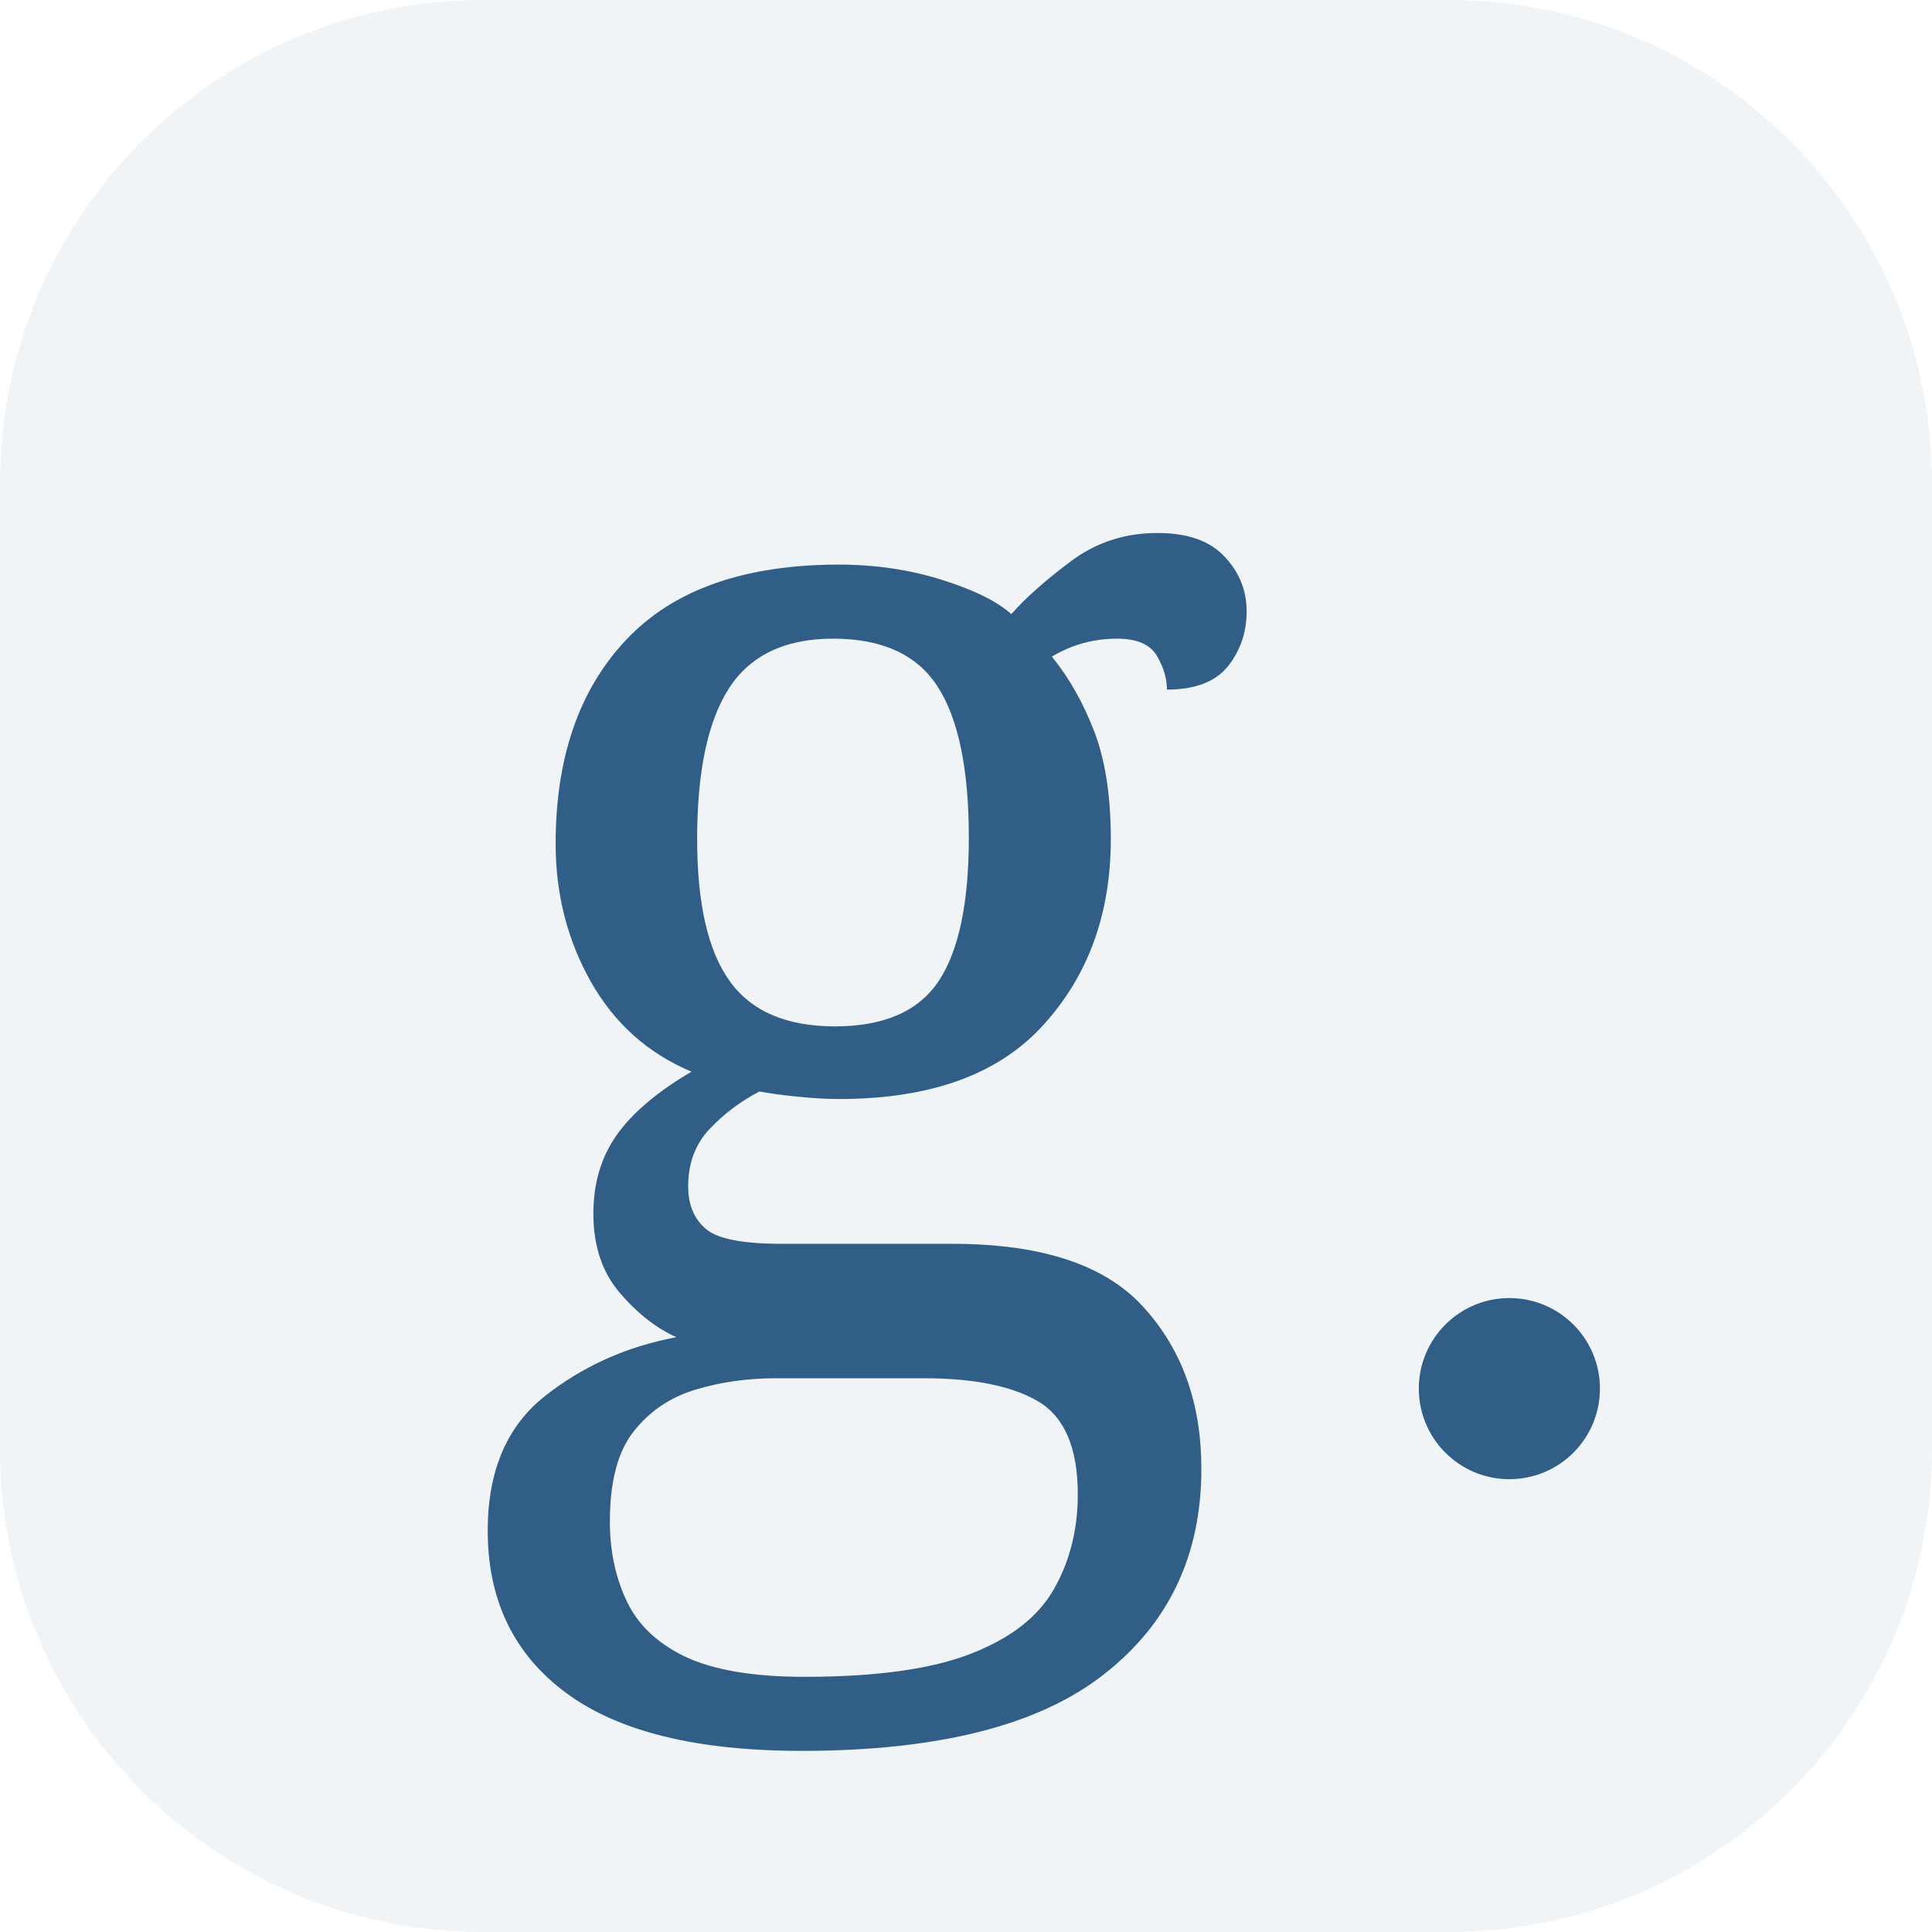
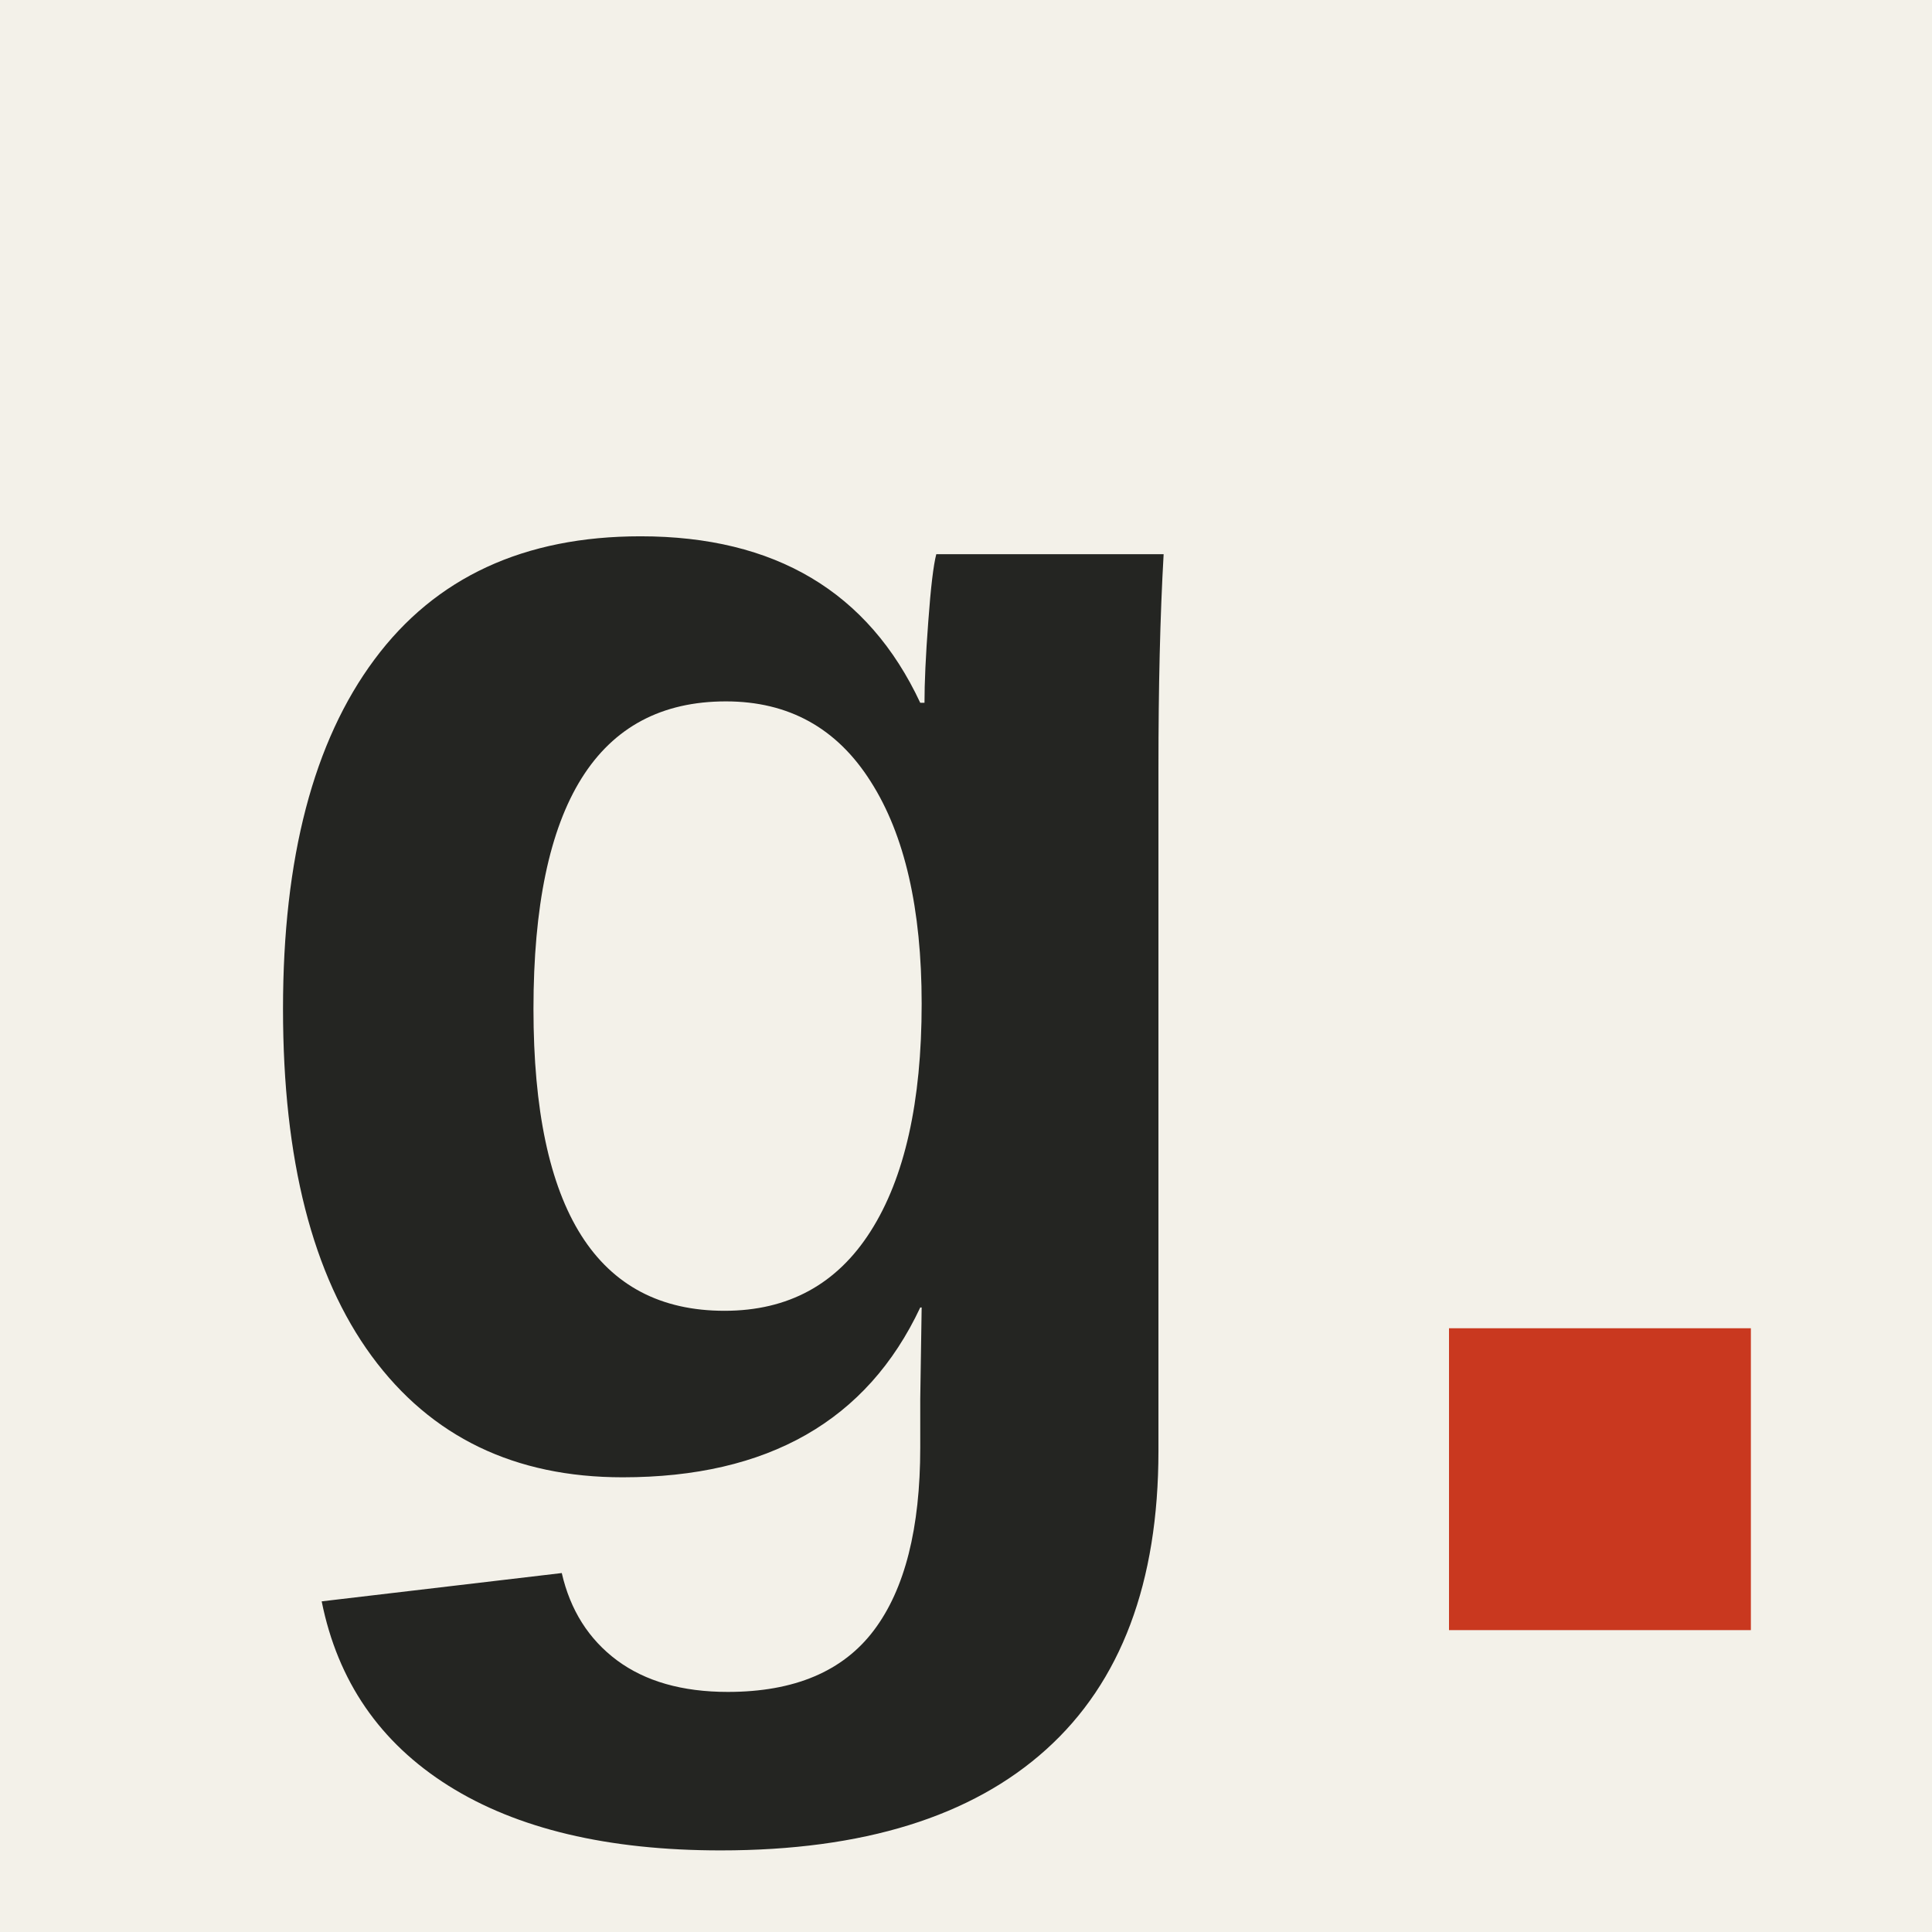
<svg xmlns="http://www.w3.org/2000/svg" viewBox="0 0 64 64">
-   <rect width="64" height="64" rx="16" fill="#f0f4f7" />
-   <text x="15" y="46" font-family="Georgia,serif" font-size="50" fill="#315e86">g</text>
-   <circle cx="50" cy="46" r="3" fill="#315e86" />
+   <rect width="64" height="64" fill="#f3f1e9" />
+   <text x="7" y="49" font-family="Arial,Helvetica,sans-serif" font-weight="700" font-size="58" fill="#242522">g</text>
+   <path d="M48 44h10v10H48z" fill="#c9381f" />
</svg>
